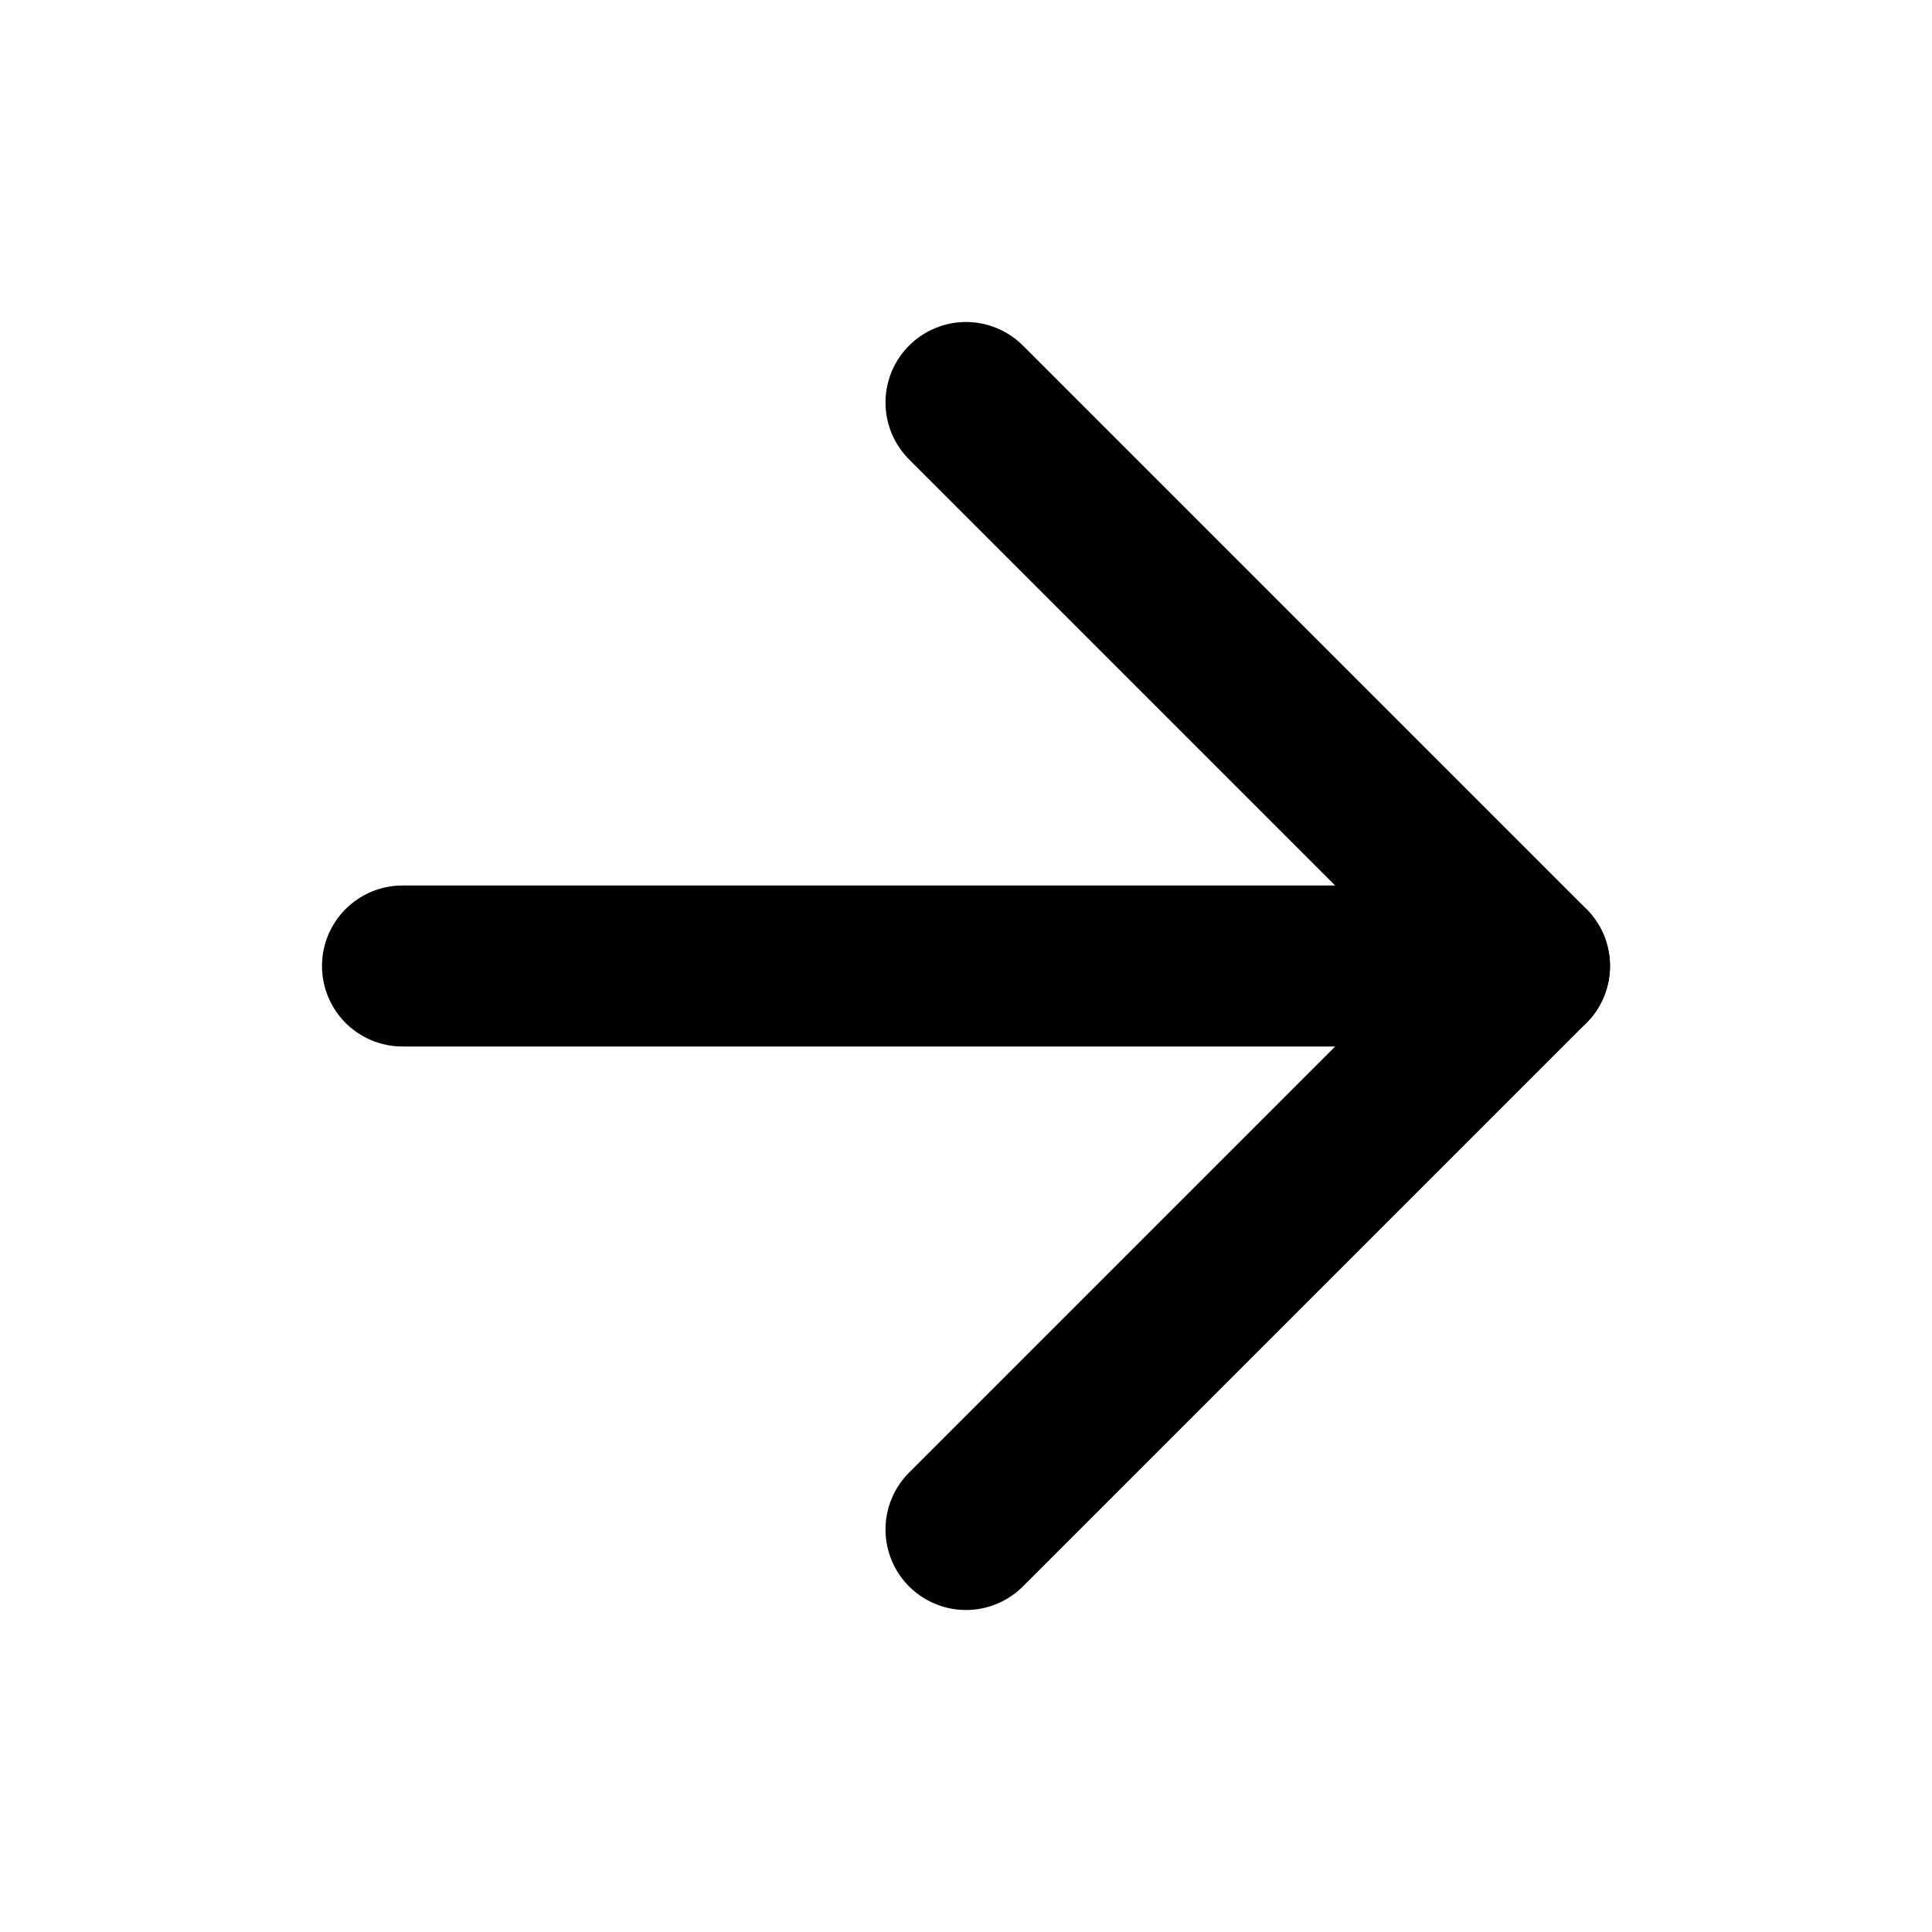
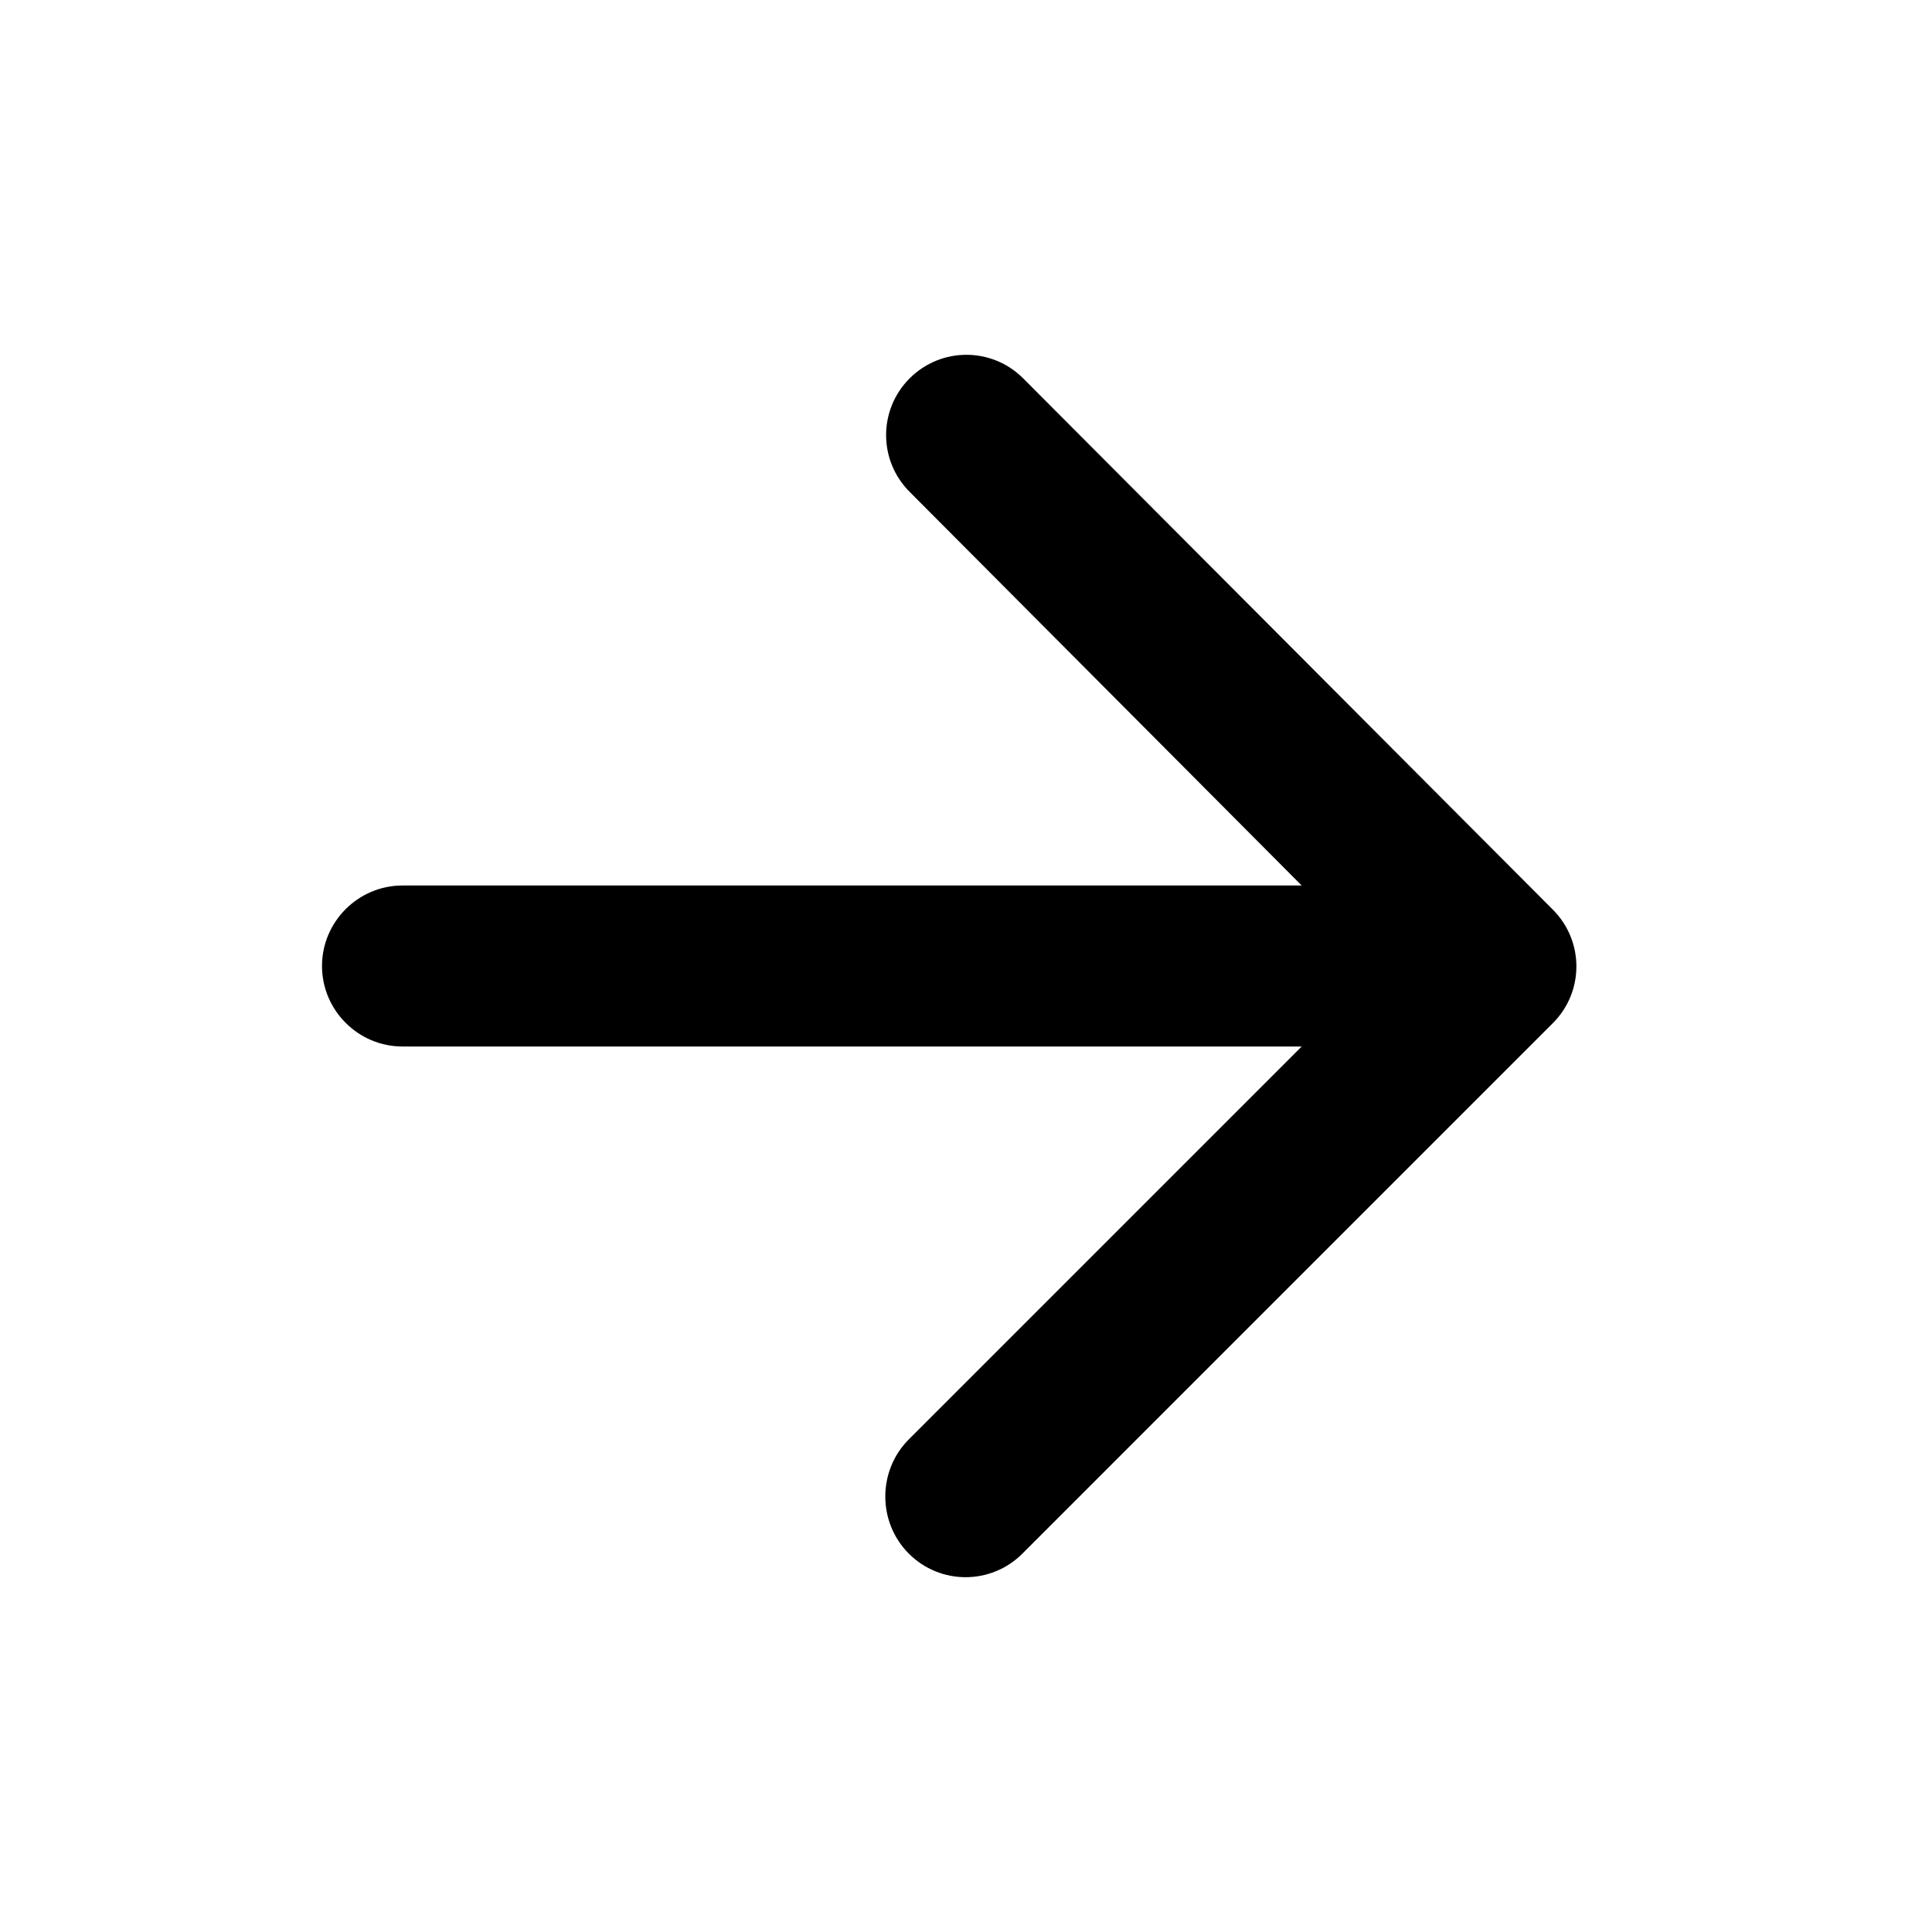
- <svg xmlns="http://www.w3.org/2000/svg" width="24" height="24" viewBox="0 0 24 24" fill="none" stroke="currentColor" stroke-width="2" stroke-linecap="round" stroke-linejoin="round" class="feather feather-arrow-right">
-   <line x1="5" y1="12" x2="19" y2="12" />
-   <polyline points="12 5 19 12 12 19" />
+ <svg xmlns="http://www.w3.org/2000/svg" width="24" height="24" viewBox="0 0 24 24">
+   <path fill="none" d="M0 0h24v24H0V0z" />
+   <path d="M5 13h11.17l-4.88 4.88c-.39.39-.39 1.03 0 1.42.39.39 1.02.39 1.41 0l6.59-6.59c.39-.39.39-1.02 0-1.41l-6.58-6.6c-.39-.39-1.02-.39-1.41 0-.39.39-.39 1.02 0 1.41L16.17 11H5c-.55 0-1 .45-1 1s.45 1 1 1z" />
</svg>
